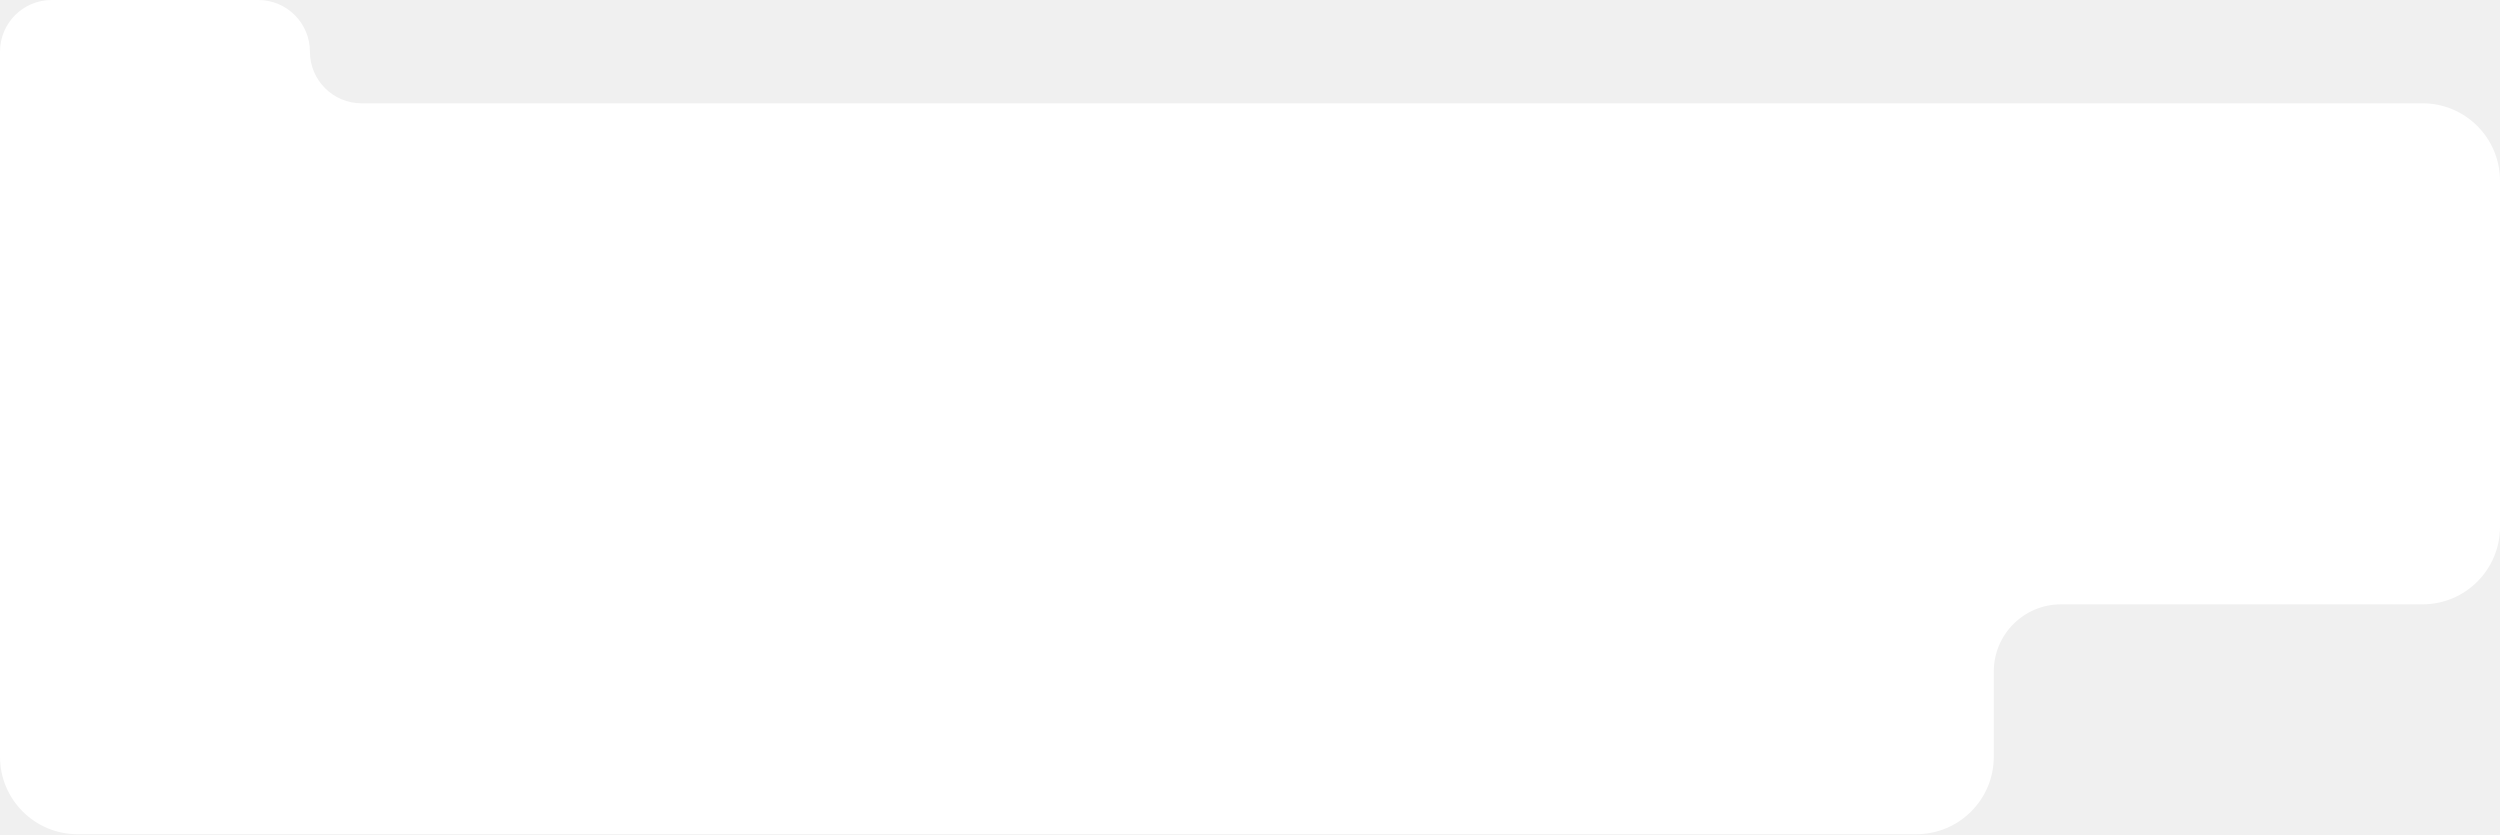
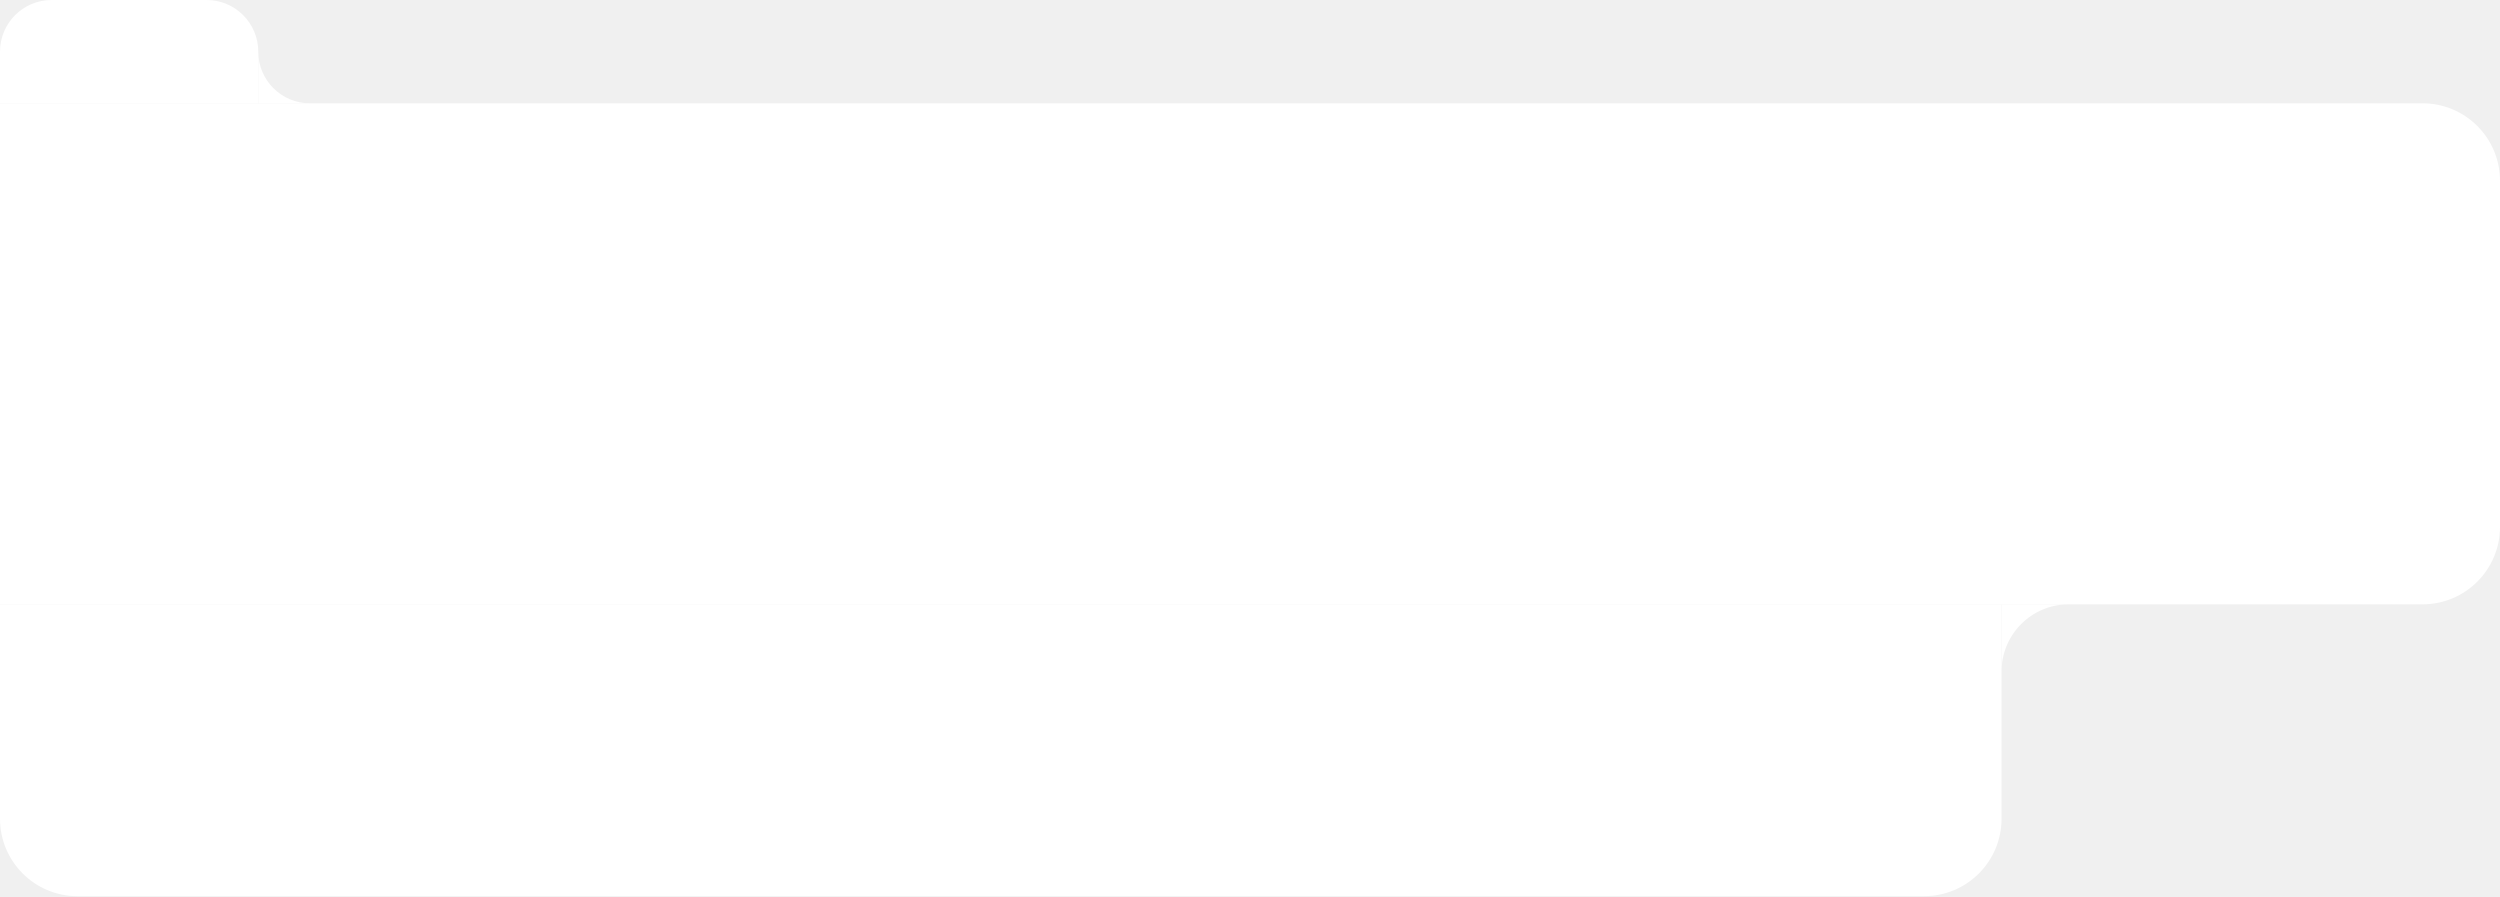
- <svg xmlns="http://www.w3.org/2000/svg" viewBox="0 0 968 323" preserveAspectRatio="xMidYMax meet">
-   <path fill="#fff" d="M0 20C0 8.954 8.954 0 20 0h80c11.046 0 20 8.954 20 20v20H0zM140 40c-11.046 0-20-8.954-20-20v20zM0 40h938c16.569 0 30 13.432 30 30v134c0 16.569-13.431 30-30 30H0zM0 234h772v59c0 16.569-13.431 30-30 30H30c-16.569 0-30-13.431-30-30zM798 234c-14.359 0-26 11.641-26 26v-26z" />
+ <svg xmlns="http://www.w3.org/2000/svg" viewBox="0 0 968 347" preserveAspectRatio="none">
+   <path fill="#fff" d="M0 20C0 8.954 8.954 0 20 0H80C91.046 0 100 8.954 100 20V40H0V20Z" />
+   <path fill="#fff" d="M120 40C108.954 40 100 31.046 100 20V40H120Z" />
+   <path fill="#fff" d="M0 40H938C954.569 40 968 53.431 968 70V204C968 220.569 954.569 234 938 234H0V40Z" />
+   <path fill="#fff" d="M0 234H775V317C775 333.569 761.569 347 745 347H30C13.431 347 0 333.569 0 317V234Z" />
+   <path fill="#fff" d="M801 234C786.641 234 775 245.641 775 260V234H801Z" />
</svg>
